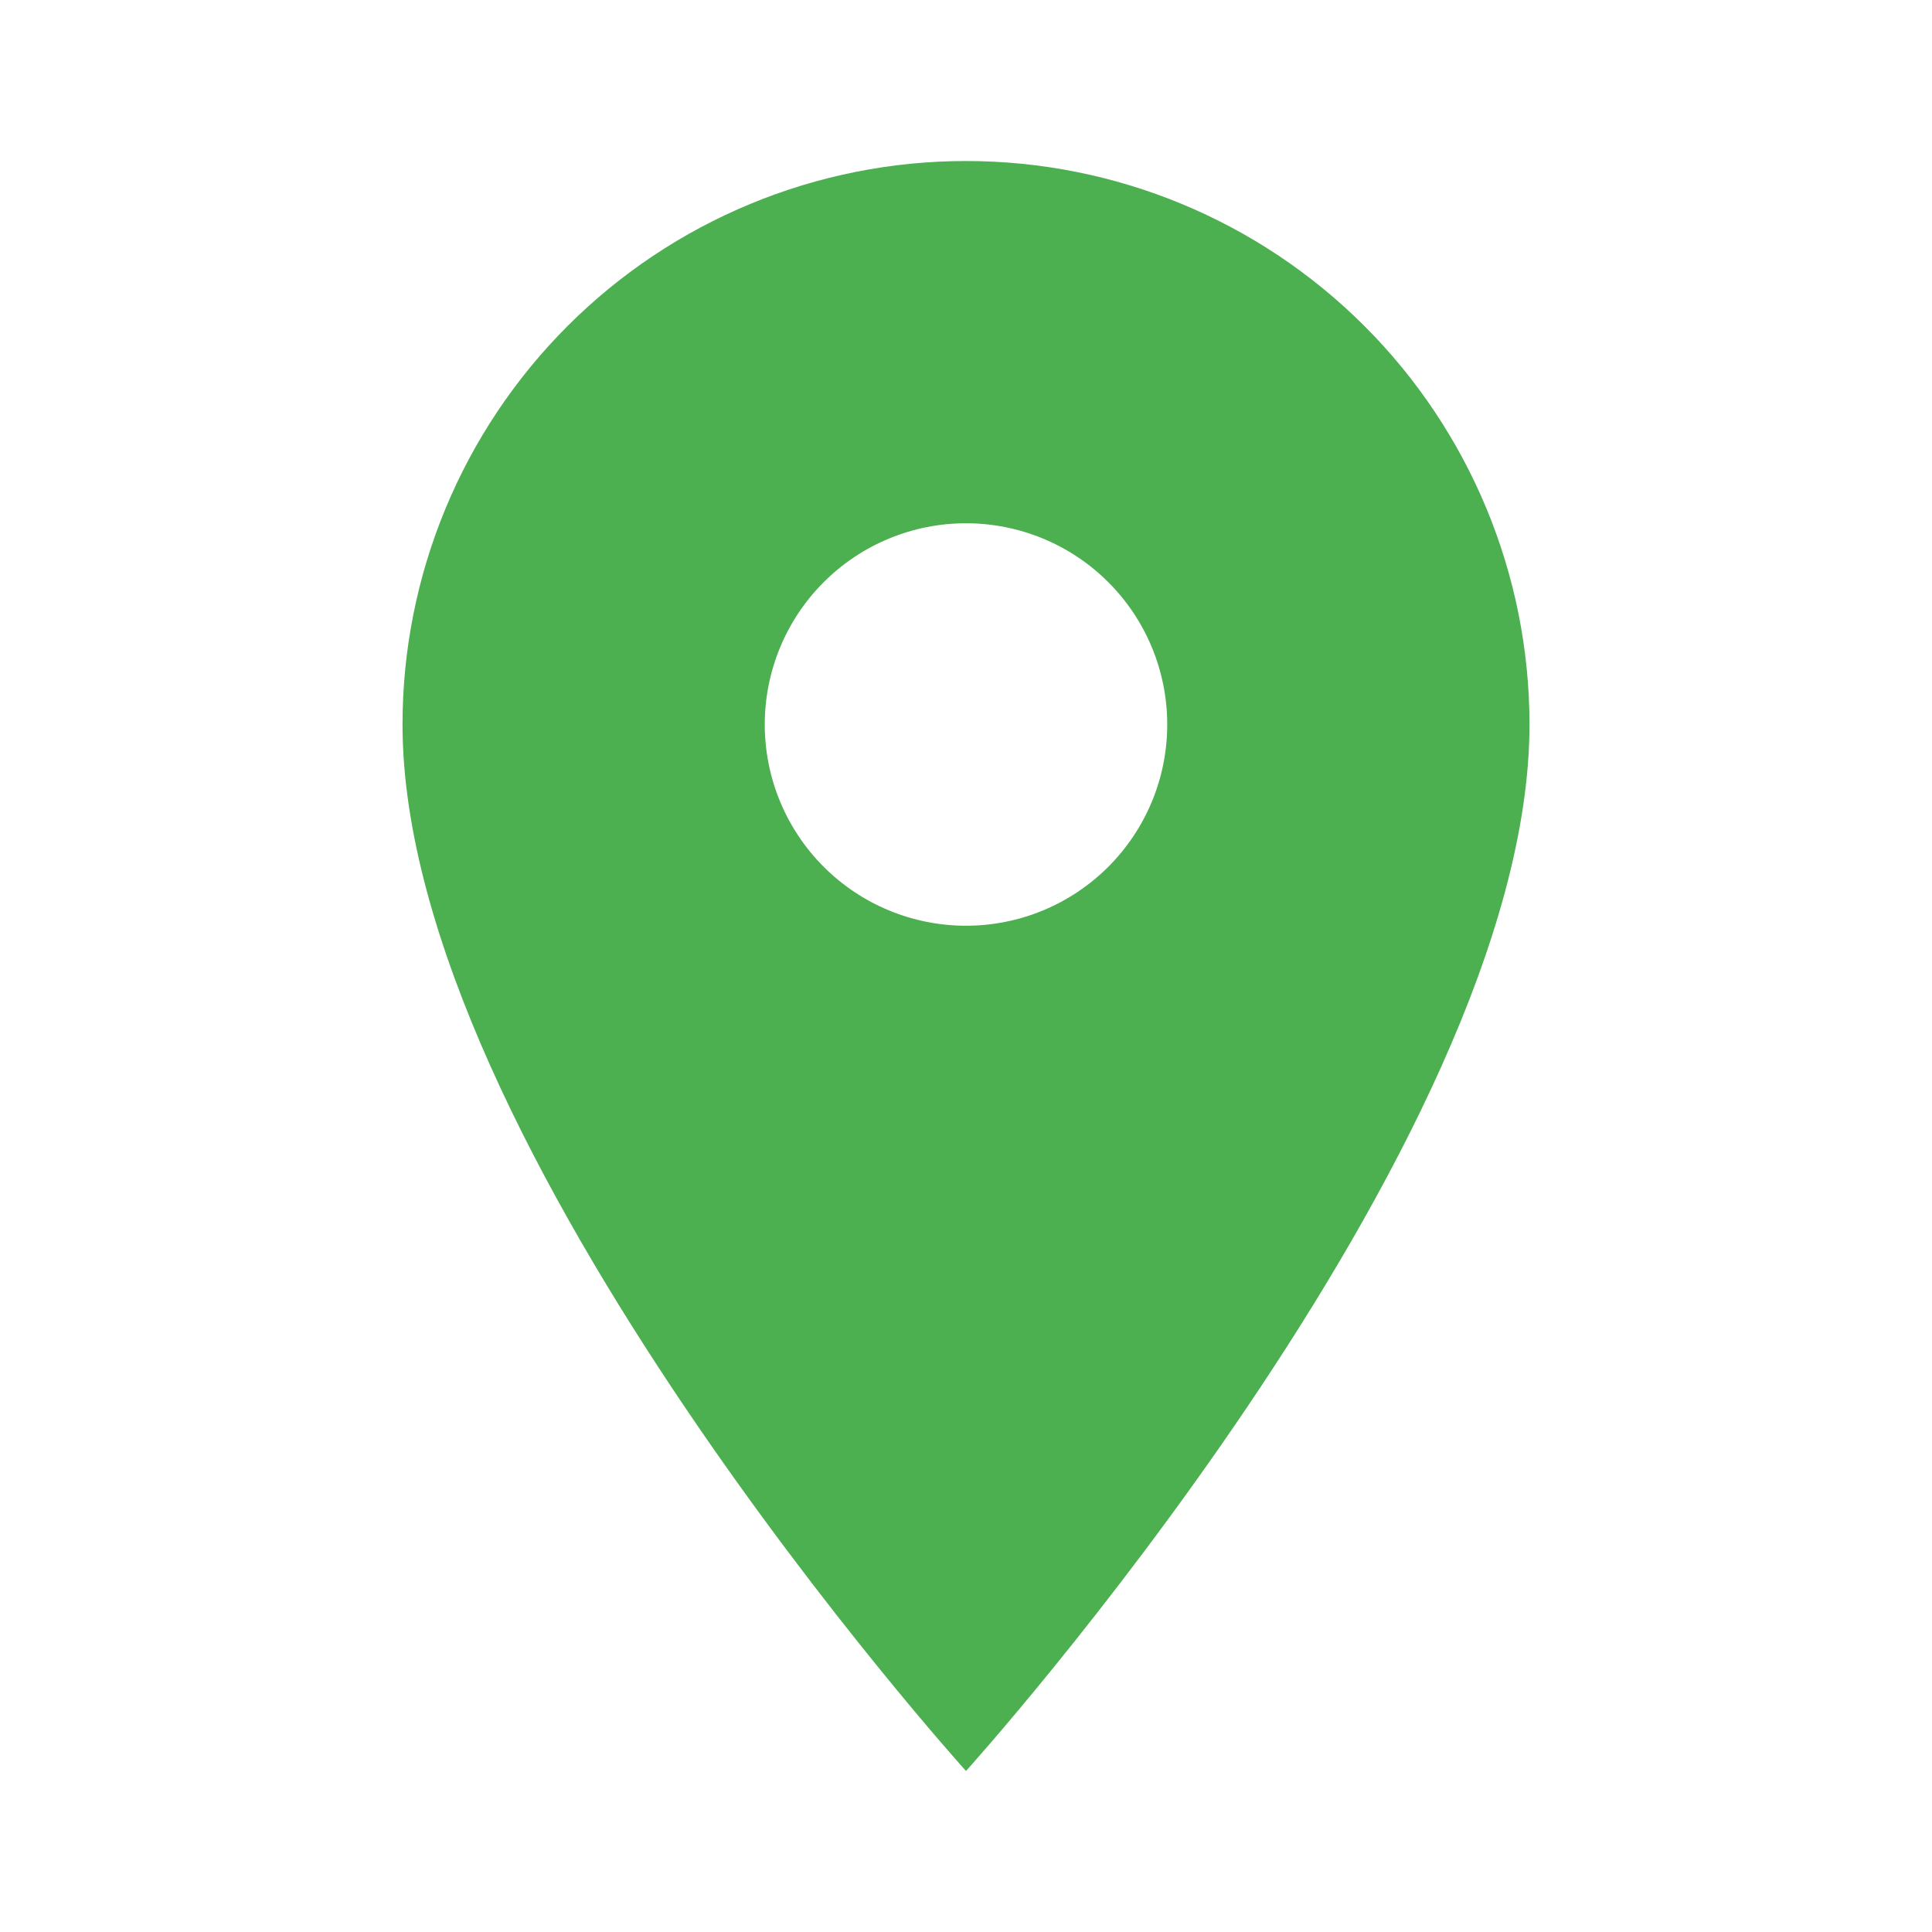
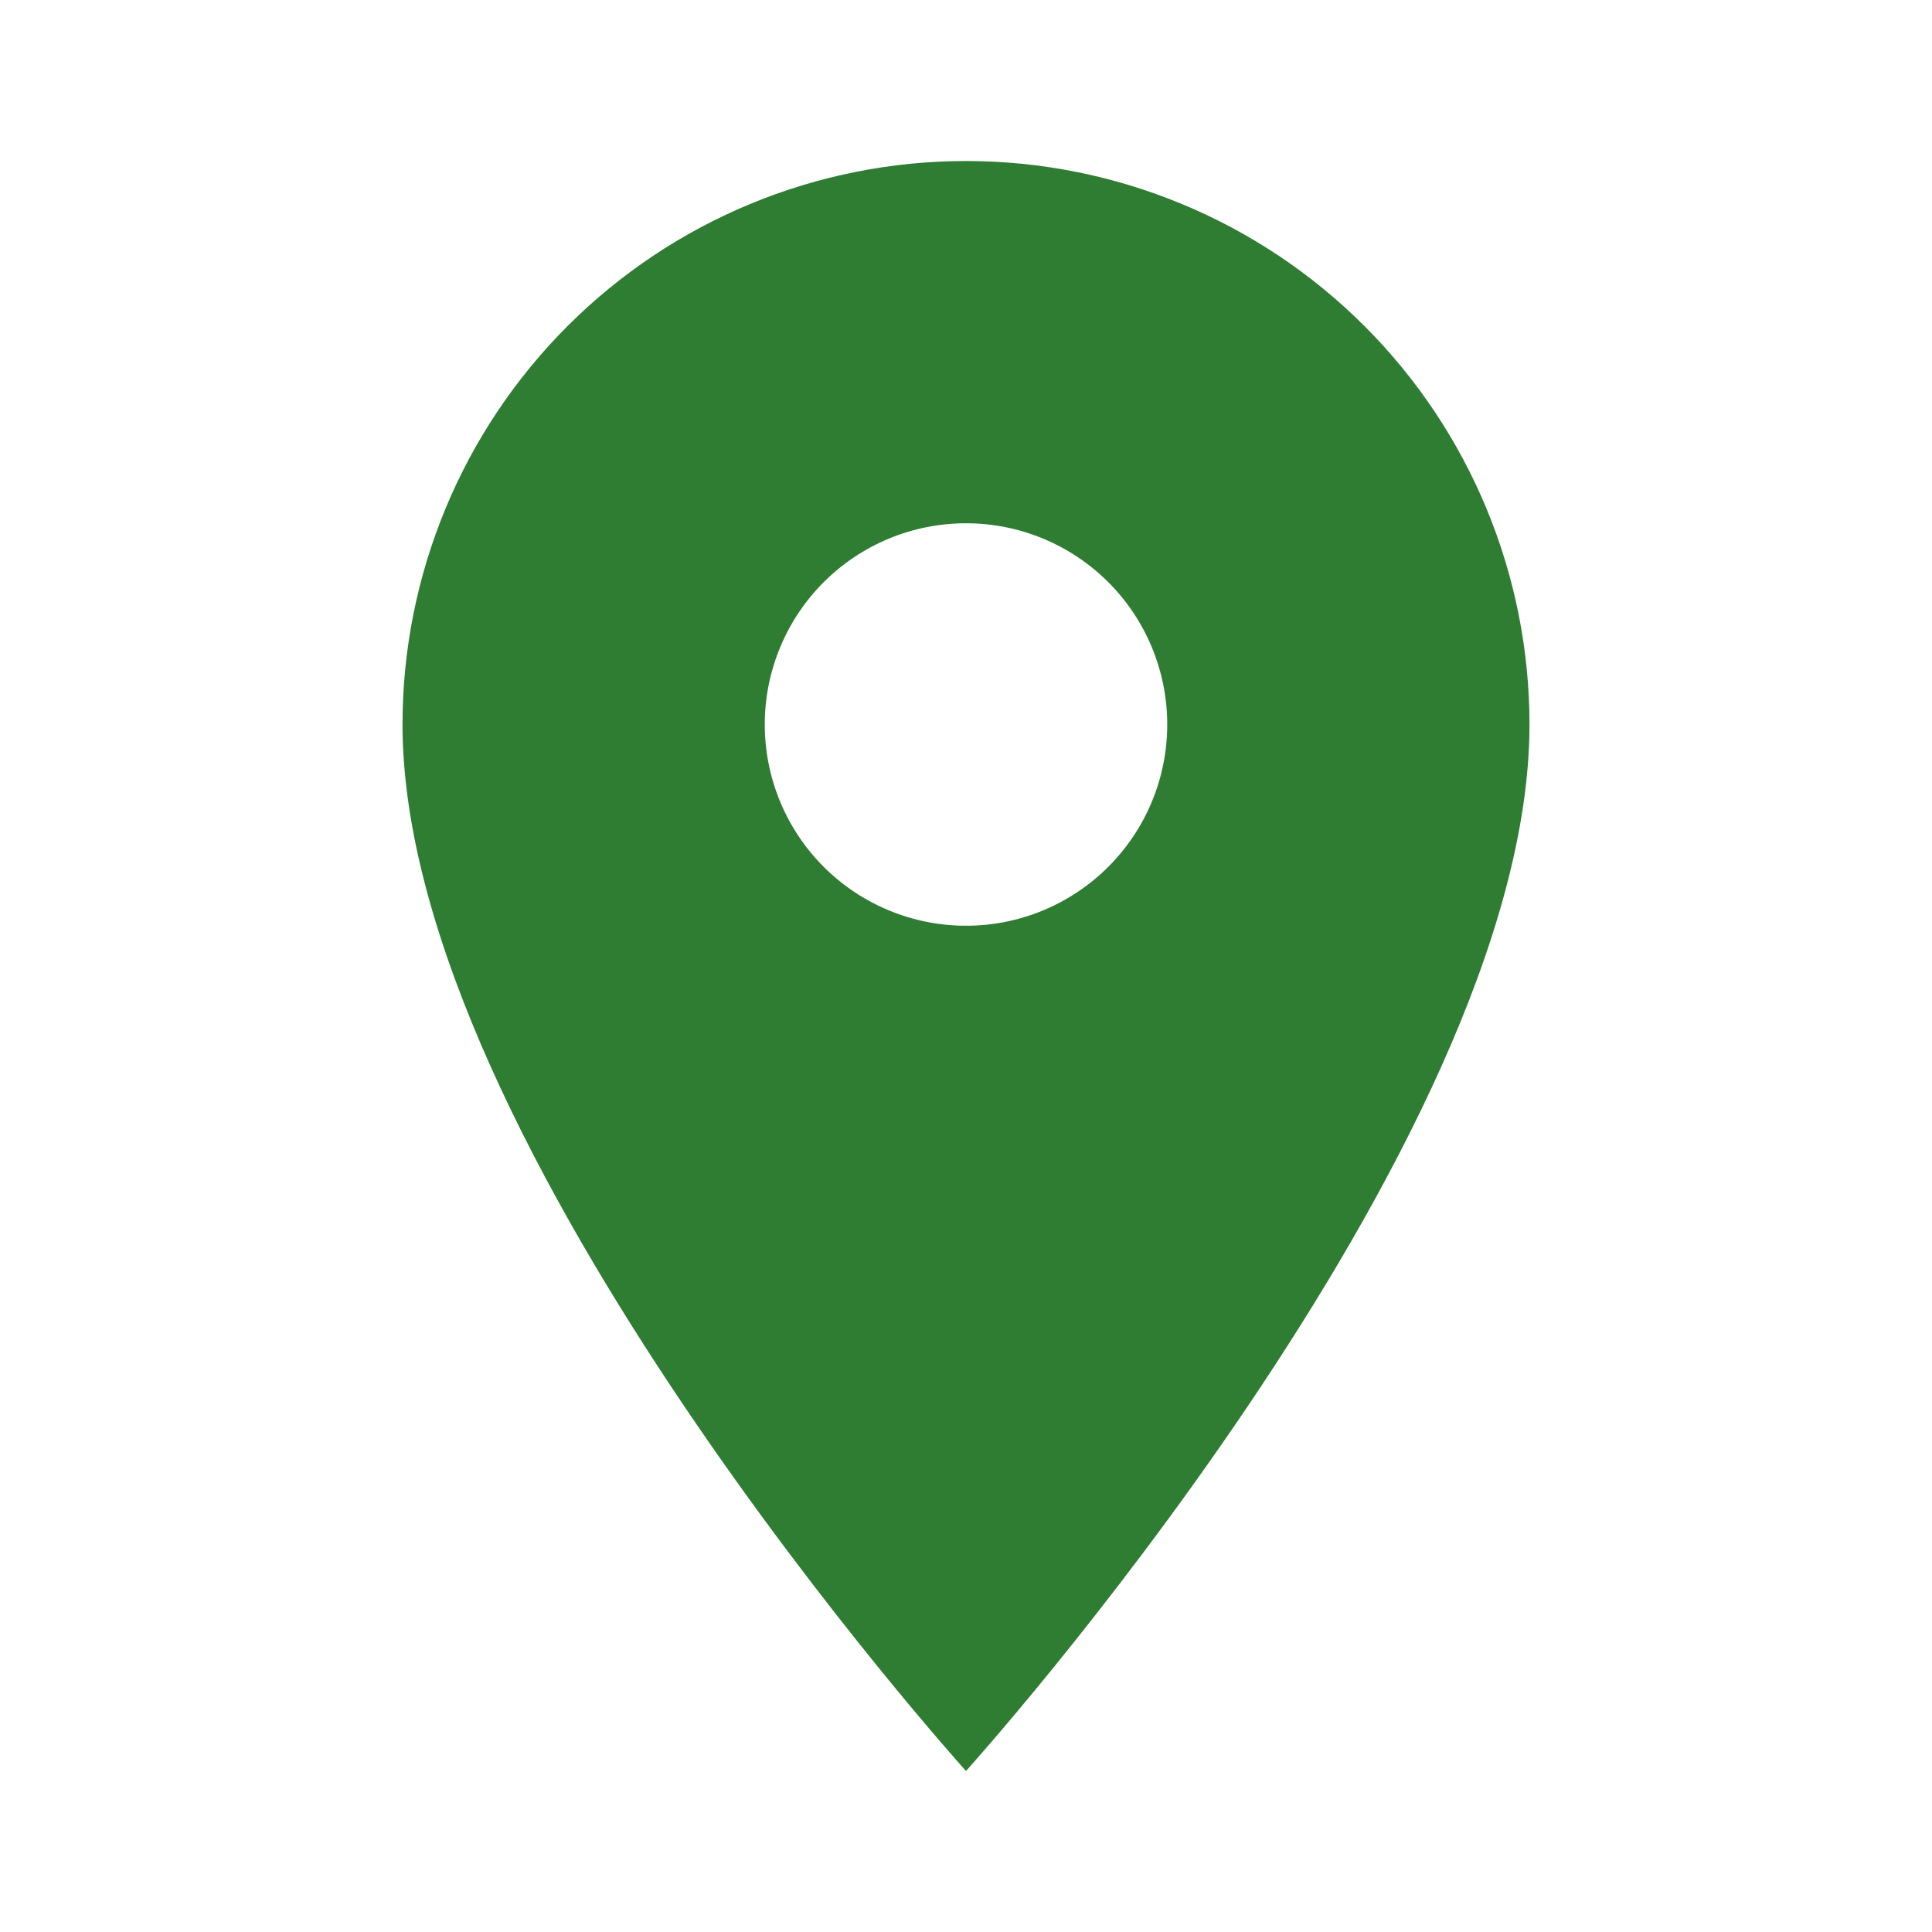
<svg xmlns="http://www.w3.org/2000/svg" width="50" height="50" viewBox="0 0 50 50" fill="none">
-   <path d="M25 23.958C23.619 23.958 22.294 23.41 21.317 22.433C20.34 21.456 19.792 20.131 19.792 18.75C19.792 17.369 20.34 16.044 21.317 15.067C22.294 14.09 23.619 13.542 25 13.542C26.381 13.542 27.706 14.09 28.683 15.067C29.66 16.044 30.208 17.369 30.208 18.75C30.208 19.434 30.074 20.111 29.812 20.743C29.55 21.375 29.166 21.949 28.683 22.433C28.199 22.916 27.625 23.3 26.993 23.562C26.361 23.824 25.684 23.958 25 23.958ZM25 4.167C21.132 4.167 17.423 5.703 14.688 8.438C11.953 11.173 10.417 14.882 10.417 18.75C10.417 29.688 25 45.833 25 45.833C25 45.833 39.583 29.688 39.583 18.75C39.583 14.882 38.047 11.173 35.312 8.438C32.577 5.703 28.868 4.167 25 4.167Z" fill="#4CAF50" />
+   <path d="M25 23.958C23.619 23.958 22.294 23.41 21.317 22.433C20.34 21.456 19.792 20.131 19.792 18.75C19.792 17.369 20.34 16.044 21.317 15.067C22.294 14.09 23.619 13.542 25 13.542C26.381 13.542 27.706 14.09 28.683 15.067C29.66 16.044 30.208 17.369 30.208 18.75C30.208 19.434 30.074 20.111 29.812 20.743C29.55 21.375 29.166 21.949 28.683 22.433C28.199 22.916 27.625 23.3 26.993 23.562C26.361 23.824 25.684 23.958 25 23.958ZM25 4.167C21.132 4.167 17.423 5.703 14.688 8.438C11.953 11.173 10.417 14.882 10.417 18.75C10.417 29.688 25 45.833 25 45.833C25 45.833 39.583 29.688 39.583 18.75C39.583 14.882 38.047 11.173 35.312 8.438C32.577 5.703 28.868 4.167 25 4.167Z" fill="#2E7D32" />
</svg>
